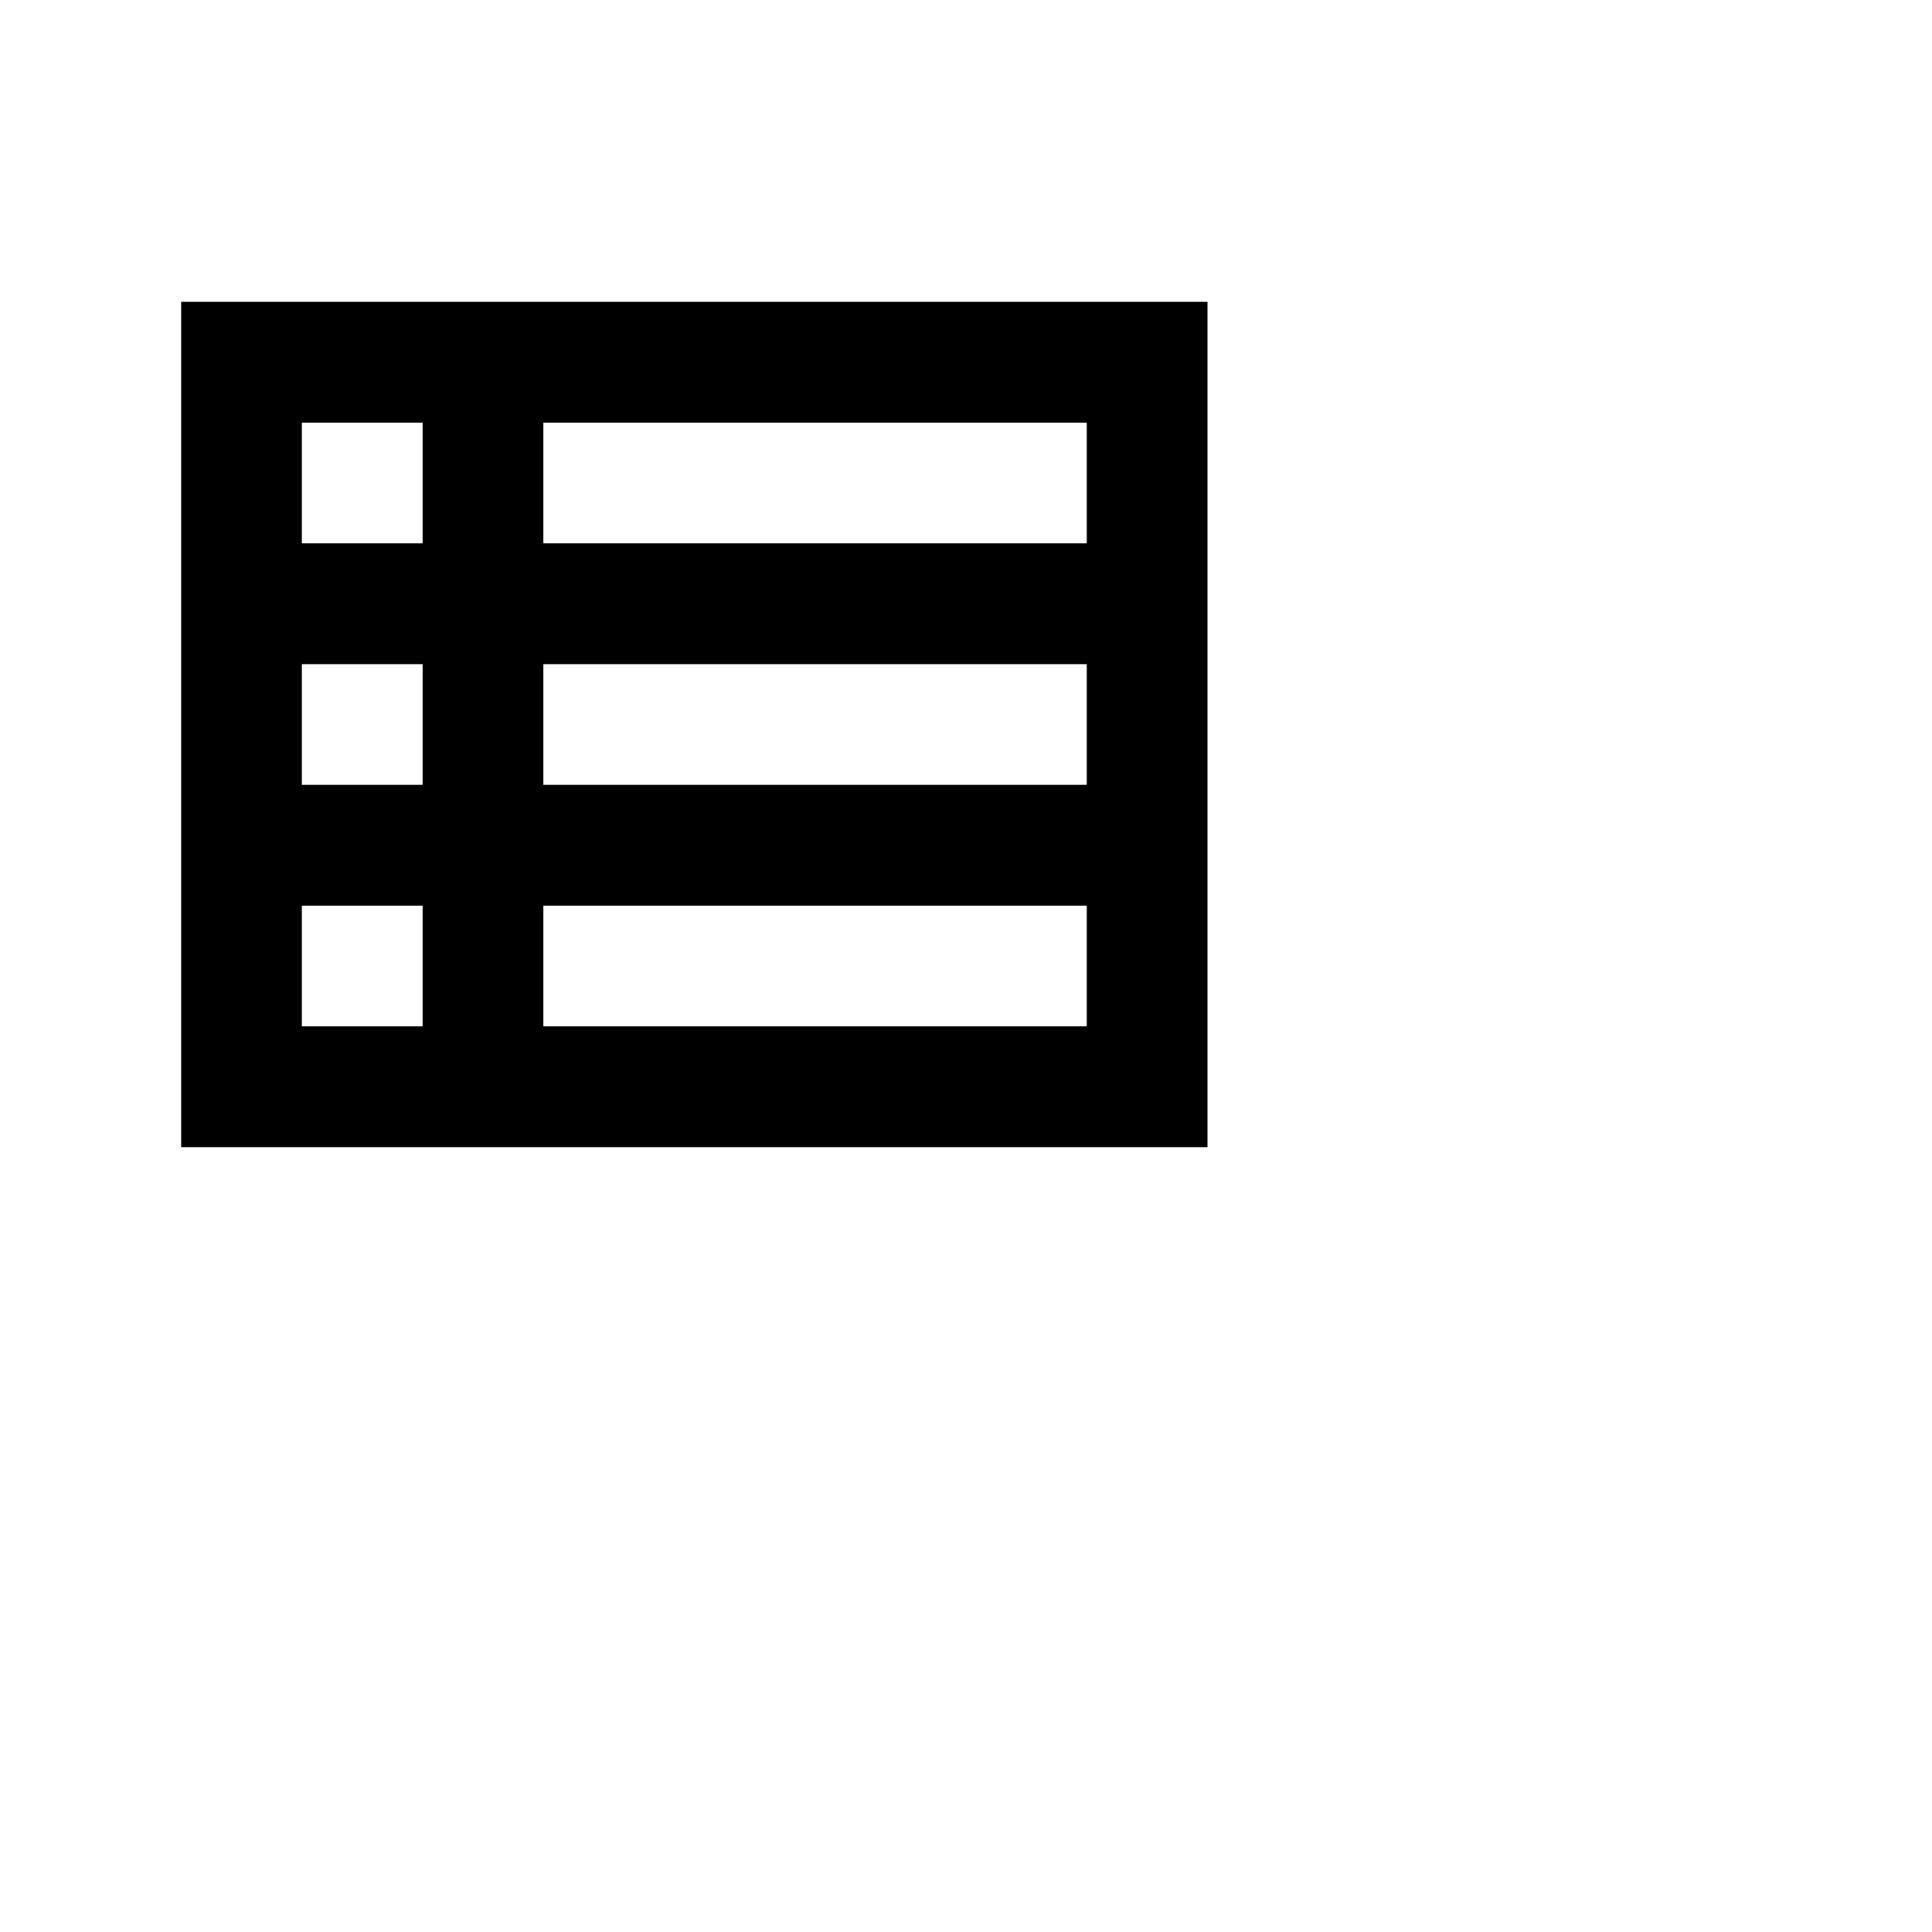
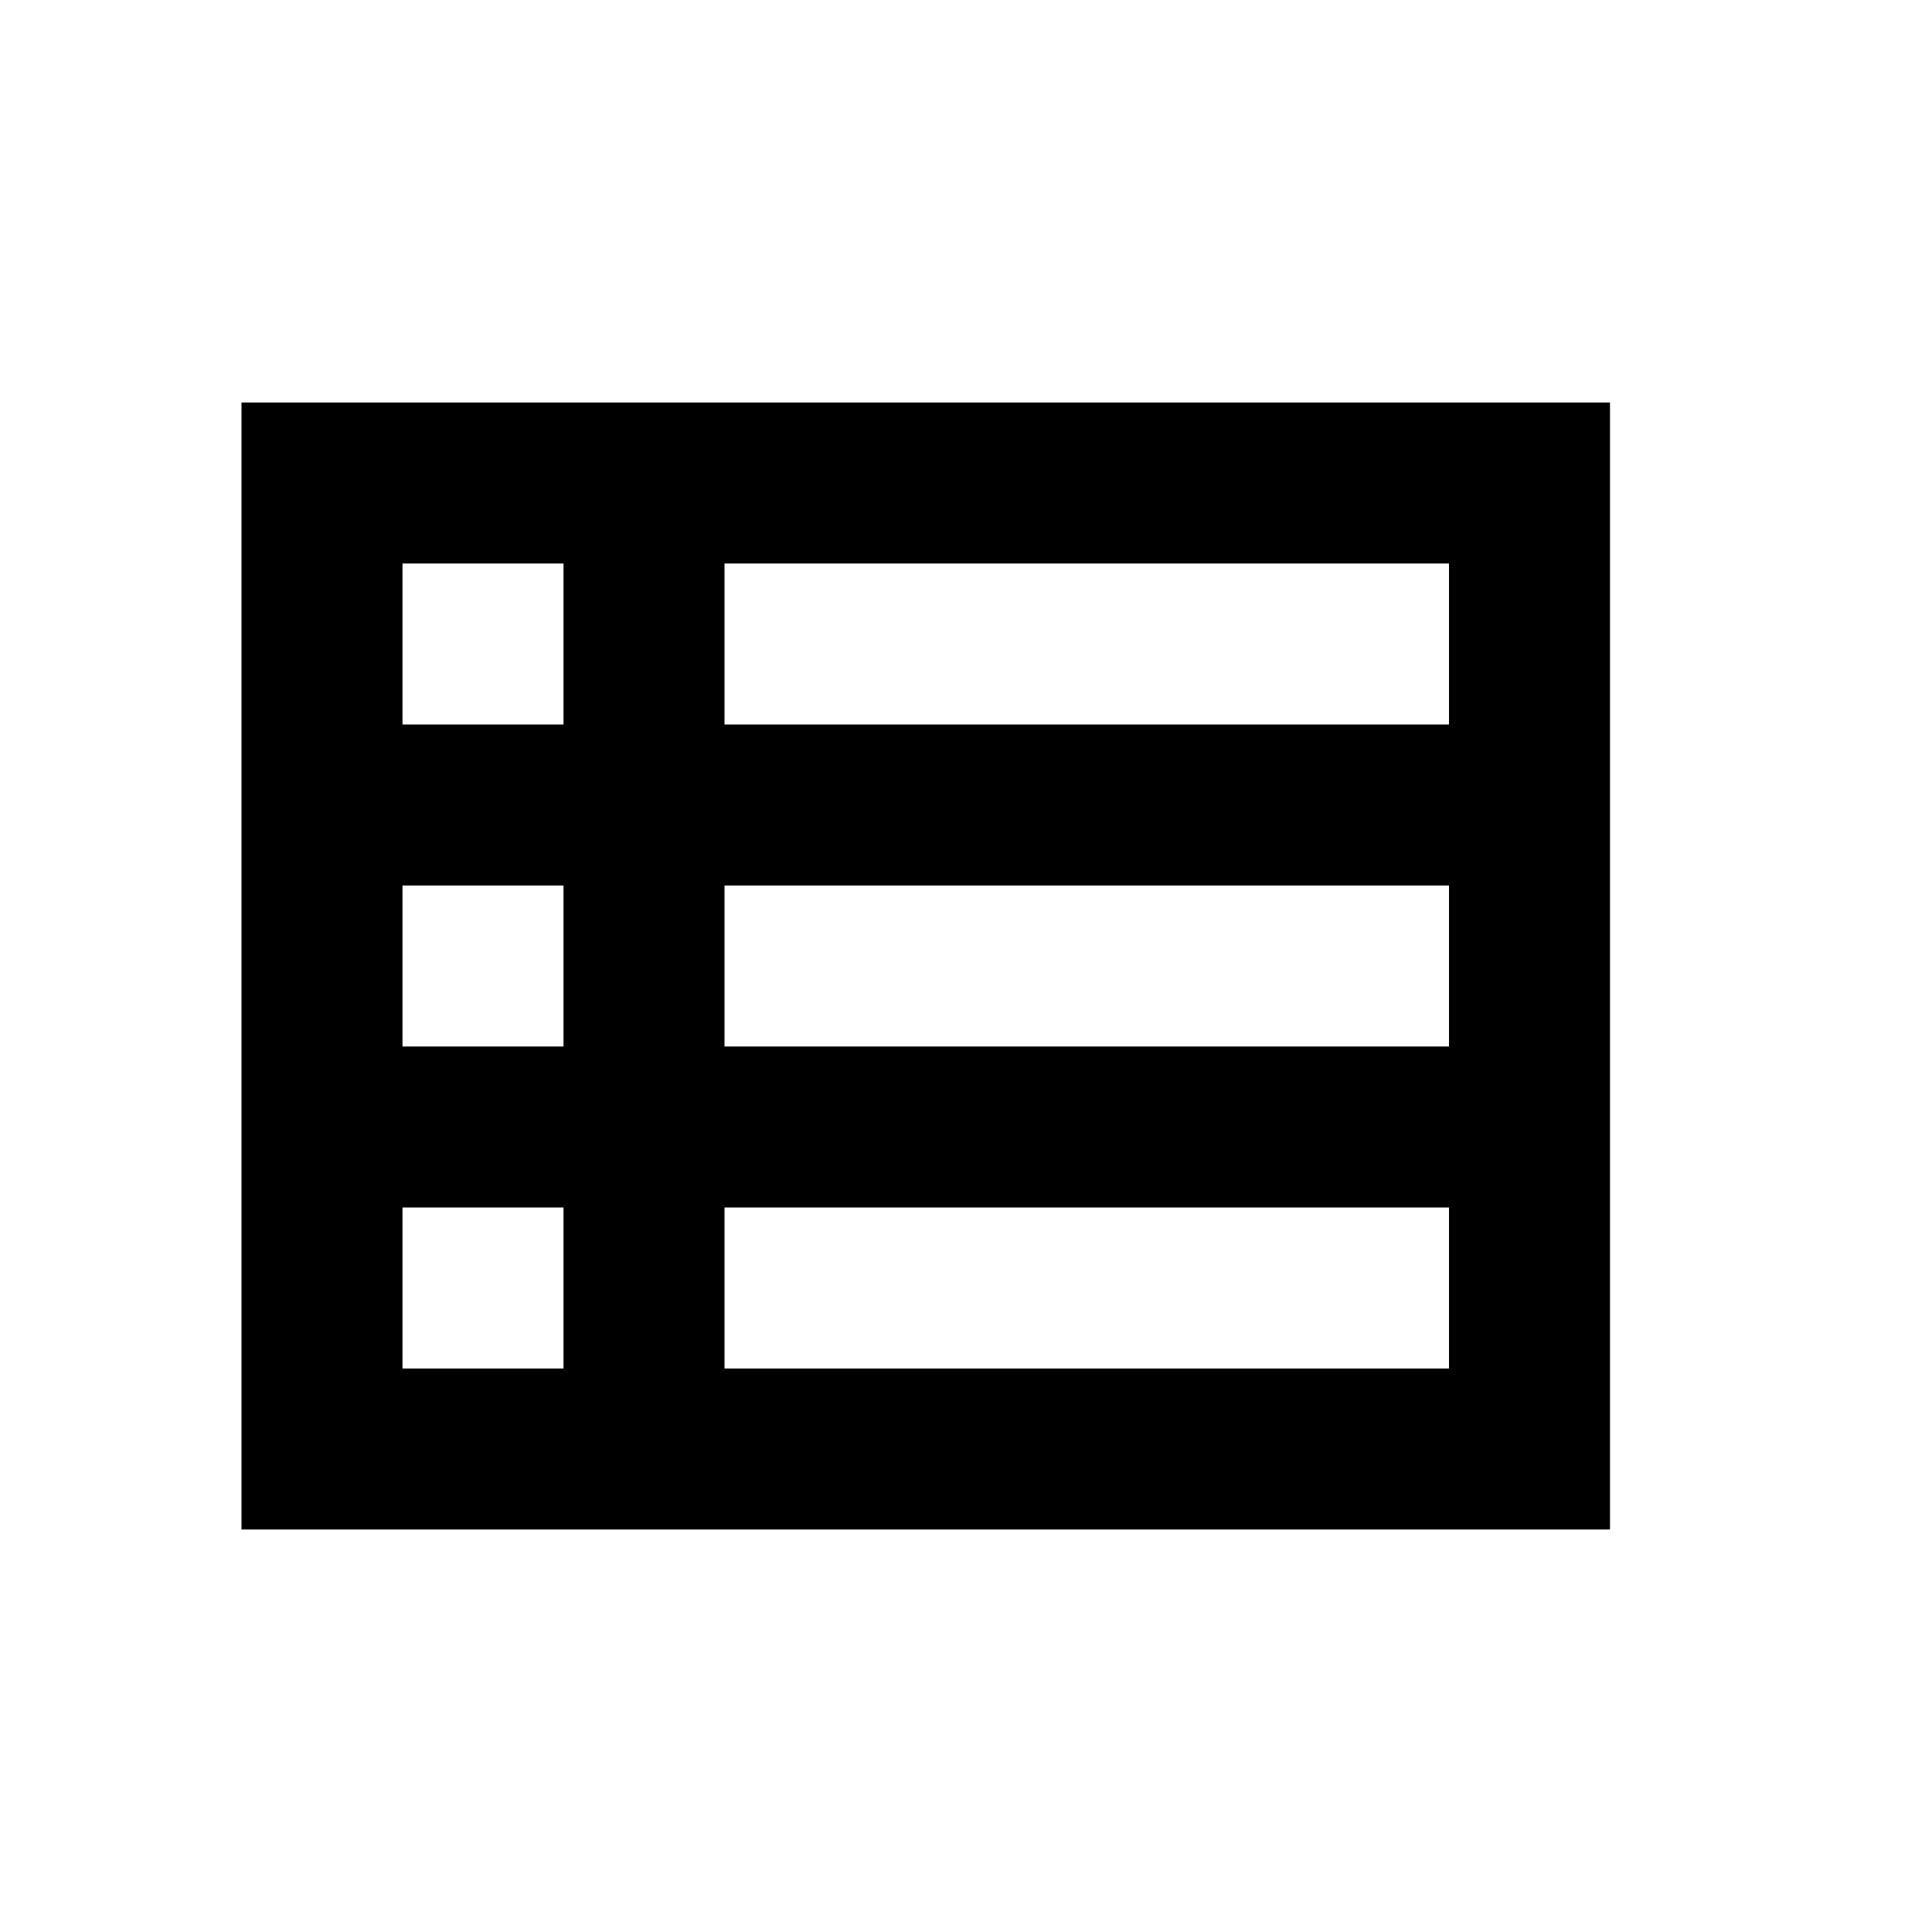
- <svg xmlns="http://www.w3.org/2000/svg" width="32" height="32" viewBox="0 0 32 32">
+ <svg xmlns="http://www.w3.org/2000/svg" viewBox="0 0 24 24">
  <path opacity=".87" fill="none" d="M0 0h24v24H0V0z" />
  <path d="M3 5v14h17V5H3zm4 2v2H5V7h2zm-2 6v-2h2v2H5zm0 2h2v2H5v-2zm13 2H9v-2h9v2zm0-4H9v-2h9v2zm0-4H9V7h9v2z" />
</svg>
